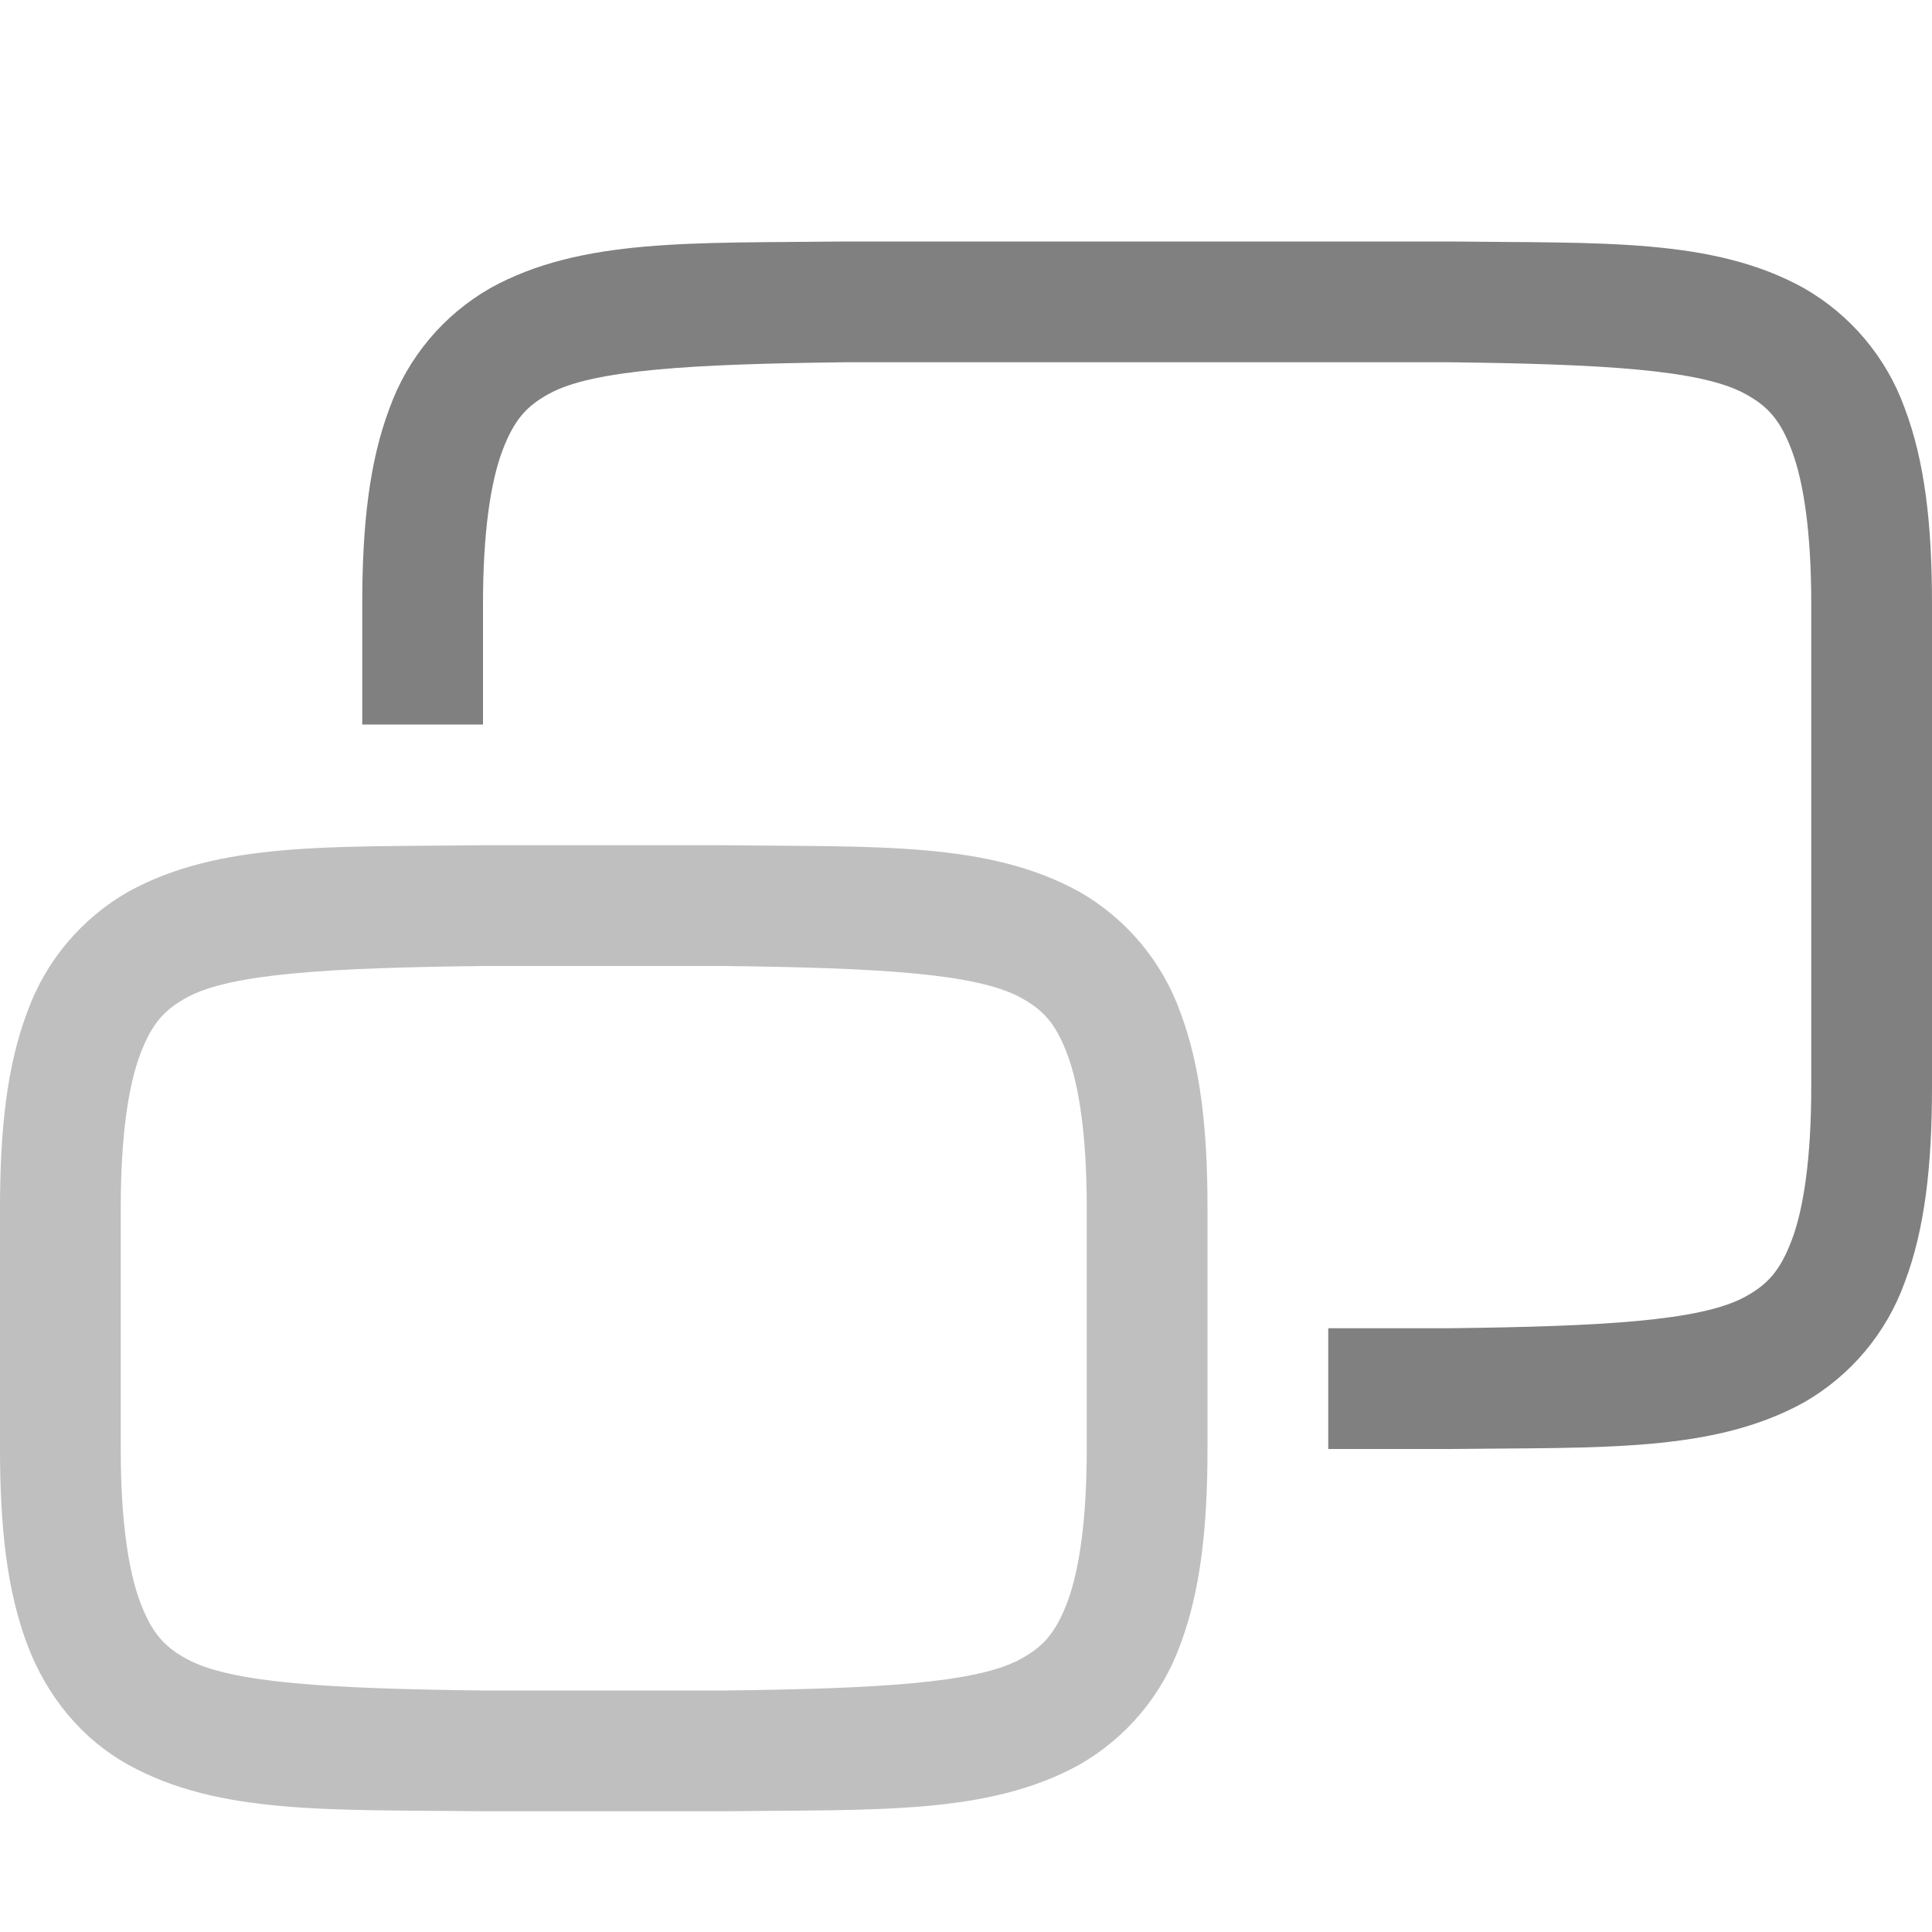
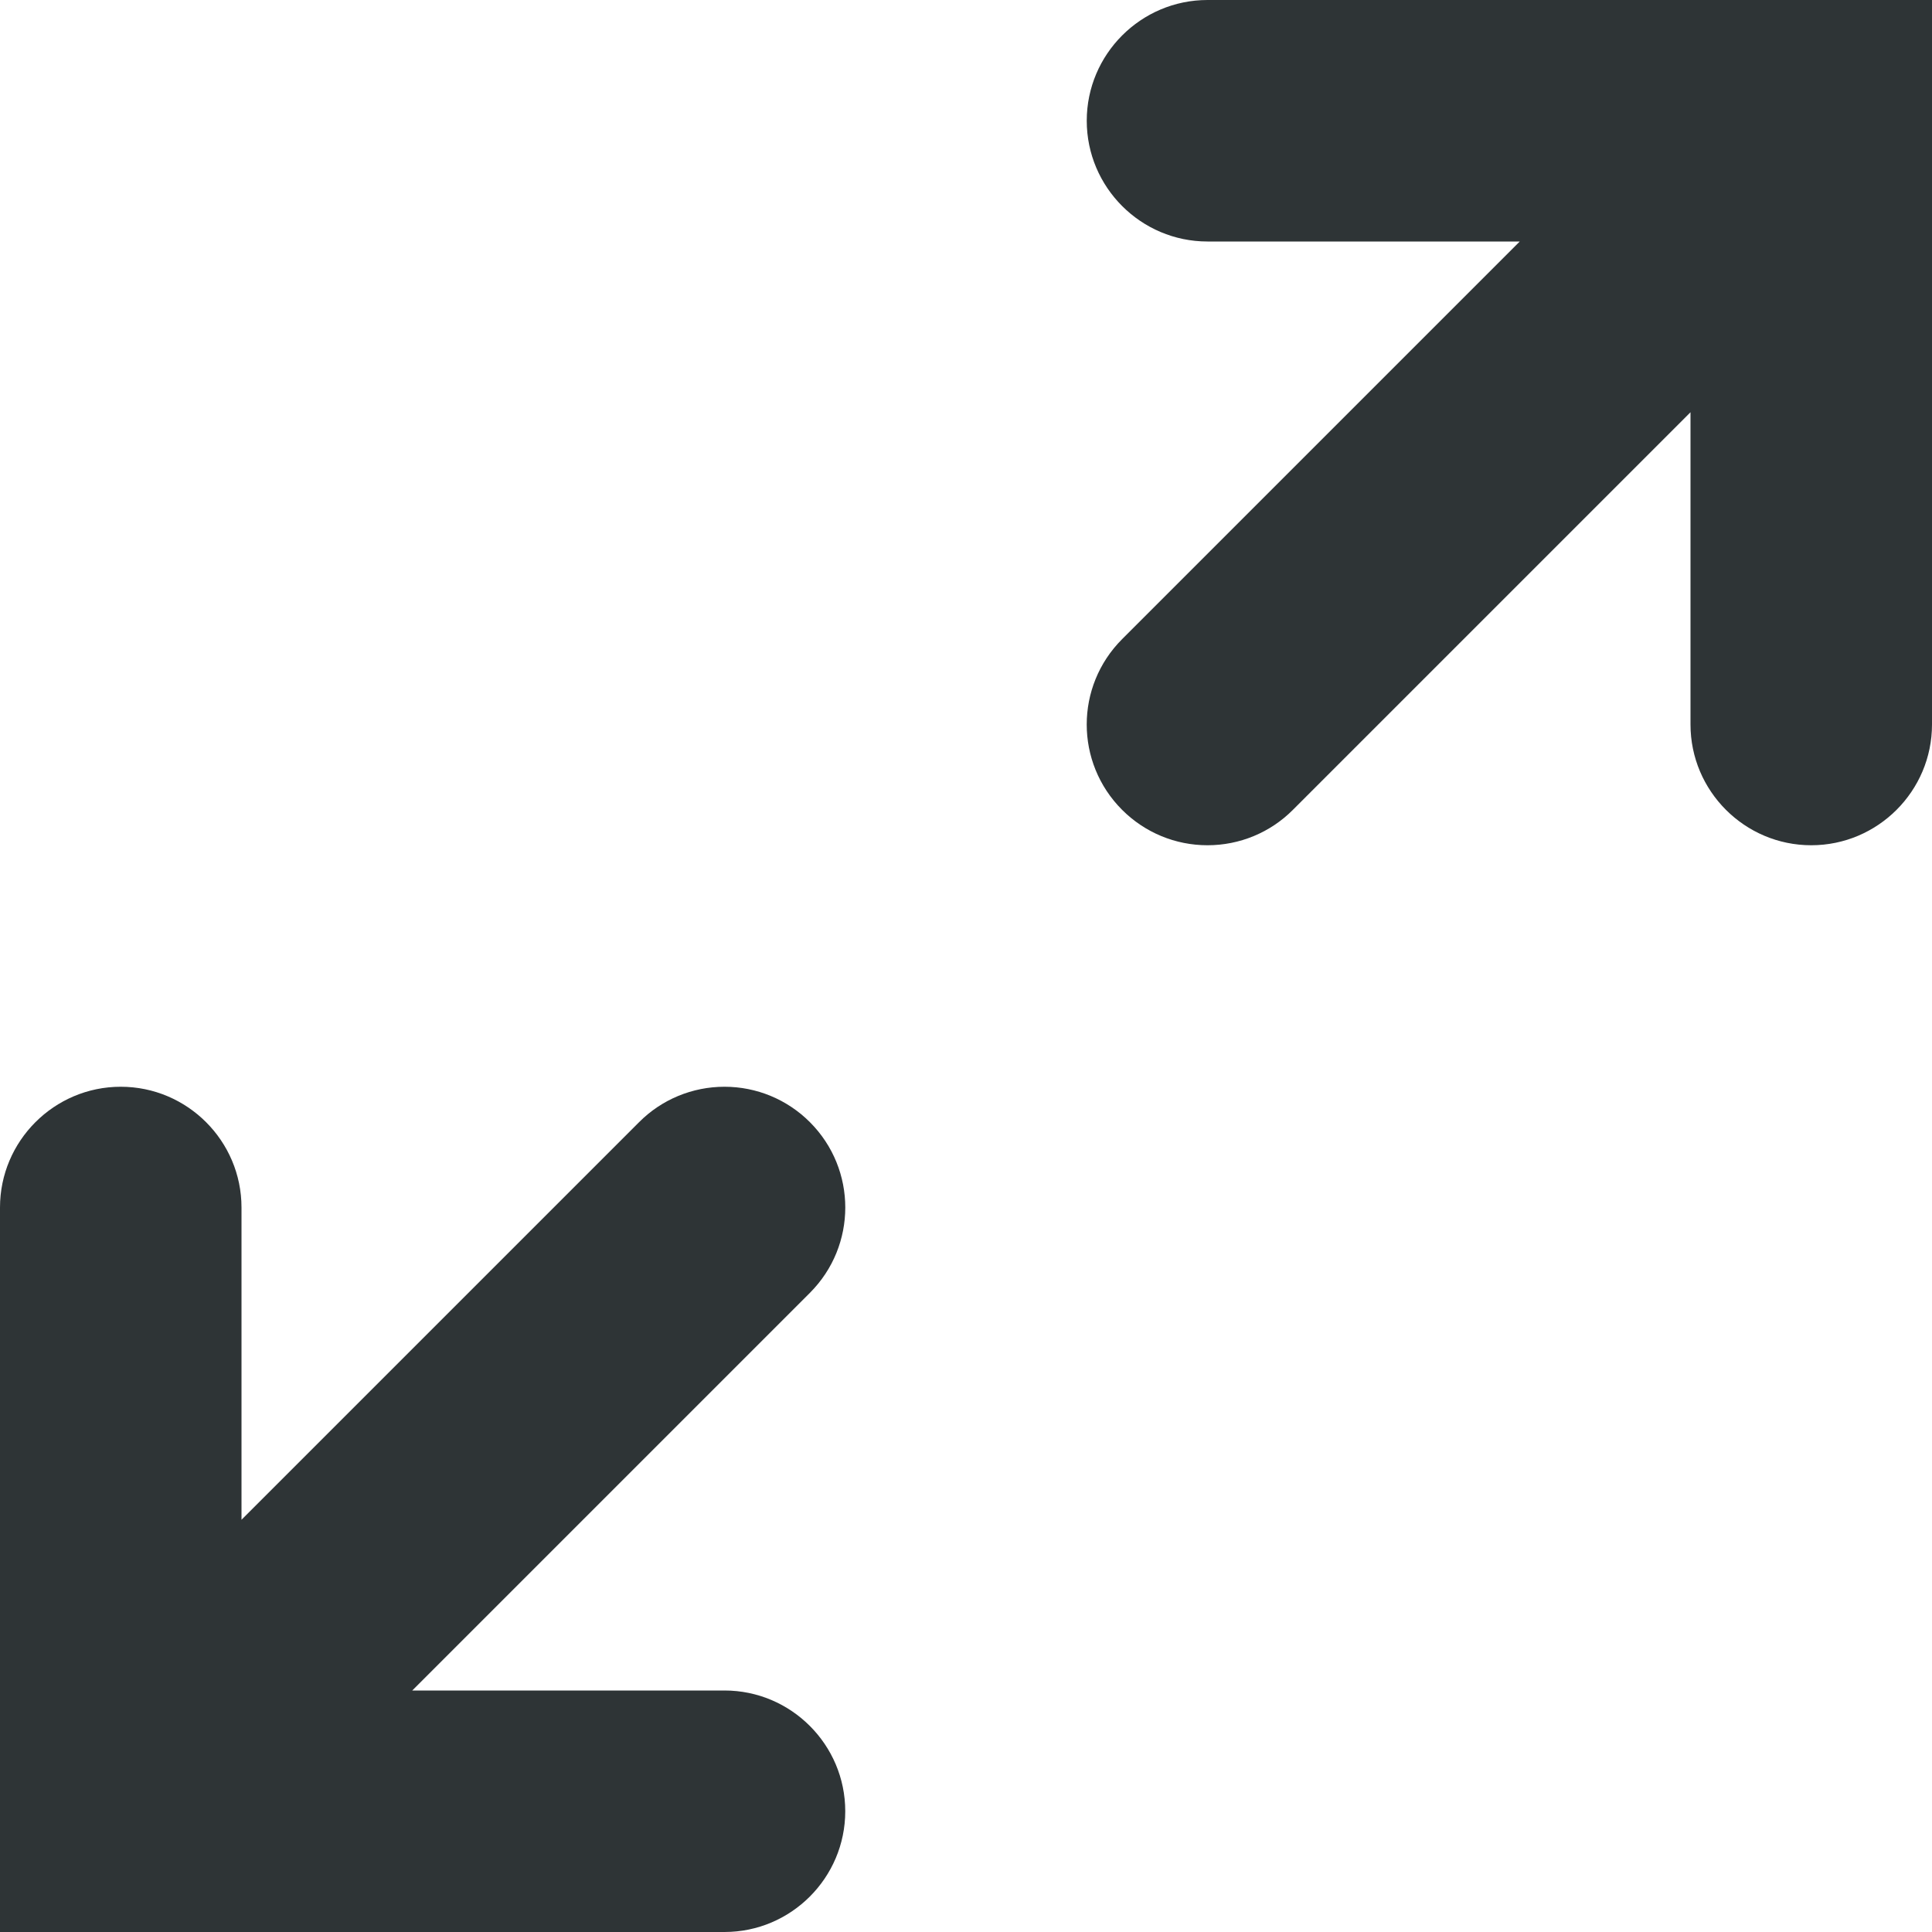
- <svg xmlns="http://www.w3.org/2000/svg" height="16" width="16">
-   <g color="#000" font-weight="400" font-family="sans-serif" white-space="normal" fill="gray">
-     <path d="M3.994 7c-1.258.015-2.179-.03-2.932.385a1.88 1.88 0 0 0-.837.998C.06 8.82 0 9.343 0 10v2c0 .658.06 1.179.225 1.617.164.439.461.79.837.998.753.416 1.674.37 2.932.385h2.012c1.258-.015 2.179.03 2.932-.385a1.88 1.88 0 0 0 .838-.998C9.94 13.18 10 12.657 10 12v-2c0-.658-.06-1.179-.225-1.617a1.88 1.88 0 0 0-.837-.998c-.753-.416-1.674-.37-2.932-.385H3.998zM4 8h2c1.259.015 2.087.06 2.453.262.184.1.29.212.387.472.097.26.16.674.16 1.266v2c0 .592-.063 1.006-.16 1.266-.098.26-.202.371-.385.472C8.09 13.94 7.26 13.985 6 14H4c-1.259-.015-2.09-.06-2.455-.262-.183-.1-.287-.212-.385-.472C1.063 13.006 1 12.592 1 12v-2c0-.592.063-1.006.16-1.266.098-.26.202-.371.385-.472C1.91 8.06 2.74 8.015 4 8z" style="line-height:normal;font-variant-ligatures:normal;font-variant-position:normal;font-variant-caps:normal;font-variant-numeric:normal;font-variant-alternates:normal;font-feature-settings:normal;text-indent:0;text-align:start;text-decoration-line:none;text-decoration-style:solid;text-decoration-color:#000;text-transform:none;text-orientation:mixed;shape-padding:0;isolation:auto;mix-blend-mode:normal;marker:none" overflow="visible" opacity=".5" />
-     <path d="M6.994 2c-1.258.015-2.179-.03-2.932.385a1.88 1.88 0 0 0-.837.998C3.06 3.82 3 4.343 3 5v1h1V5c0-.592.063-1.006.16-1.266.098-.26.202-.371.385-.472C4.91 3.06 5.74 3.015 7 3h5c1.259.015 2.087.06 2.453.262.184.1.29.212.387.472.097.26.16.674.16 1.266v4c0 .592-.063 1.006-.16 1.266-.098.26-.202.371-.385.472-.367.203-1.197.247-2.46.262H11v1h1.006c1.258-.015 2.179.03 2.932-.385a1.88 1.88 0 0 0 .837-.998C15.94 10.18 16 9.657 16 9V5c0-.658-.06-1.179-.225-1.617a1.88 1.88 0 0 0-.838-.998c-.752-.416-1.673-.37-2.931-.385H6.998z" style="line-height:normal;font-variant-ligatures:normal;font-variant-position:normal;font-variant-caps:normal;font-variant-numeric:normal;font-variant-alternates:normal;font-feature-settings:normal;text-indent:0;text-align:start;text-decoration-line:none;text-decoration-style:solid;text-decoration-color:#000;text-transform:none;text-orientation:mixed;shape-padding:0;isolation:auto;mix-blend-mode:normal;marker:none" overflow="visible" />
+ <svg xmlns="http://www.w3.org/2000/svg" height="16px" viewBox="0 0 16 16" width="16px">
+   <g fill="#2e3436">
+     <path d="m 1 9 c -0.551 0 -1 0.449 -1 1 v 6 h 6 c 0.551 0 1 -0.449 1 -1 s -0.449 -1 -1 -1 h -2.586 l 3.293 -3.293 c 0.391 -0.391 0.391 -1.023 0 -1.414 c -0.188 -0.188 -0.441 -0.293 -0.707 -0.293 s -0.52 0.105 -0.707 0.293 l -3.293 3.293 v -2.586 c 0 -0.551 -0.449 -1 -1 -1 z m 0 0" />
+     <path d="m 15 7 c 0.551 0 1 -0.449 1 -1 v -6 h -6 c -0.551 0 -1 0.449 -1 1 s 0.449 1 1 1 h 2.586 l -3.293 3.293 c -0.391 0.391 -0.391 1.023 0 1.414 c 0.188 0.188 0.441 0.293 0.707 0.293 s 0.52 -0.105 0.707 -0.293 l 3.293 -3.293 v 2.586 c 0 0.551 0.449 1 1 1 z m 0 0" />
  </g>
</svg>
